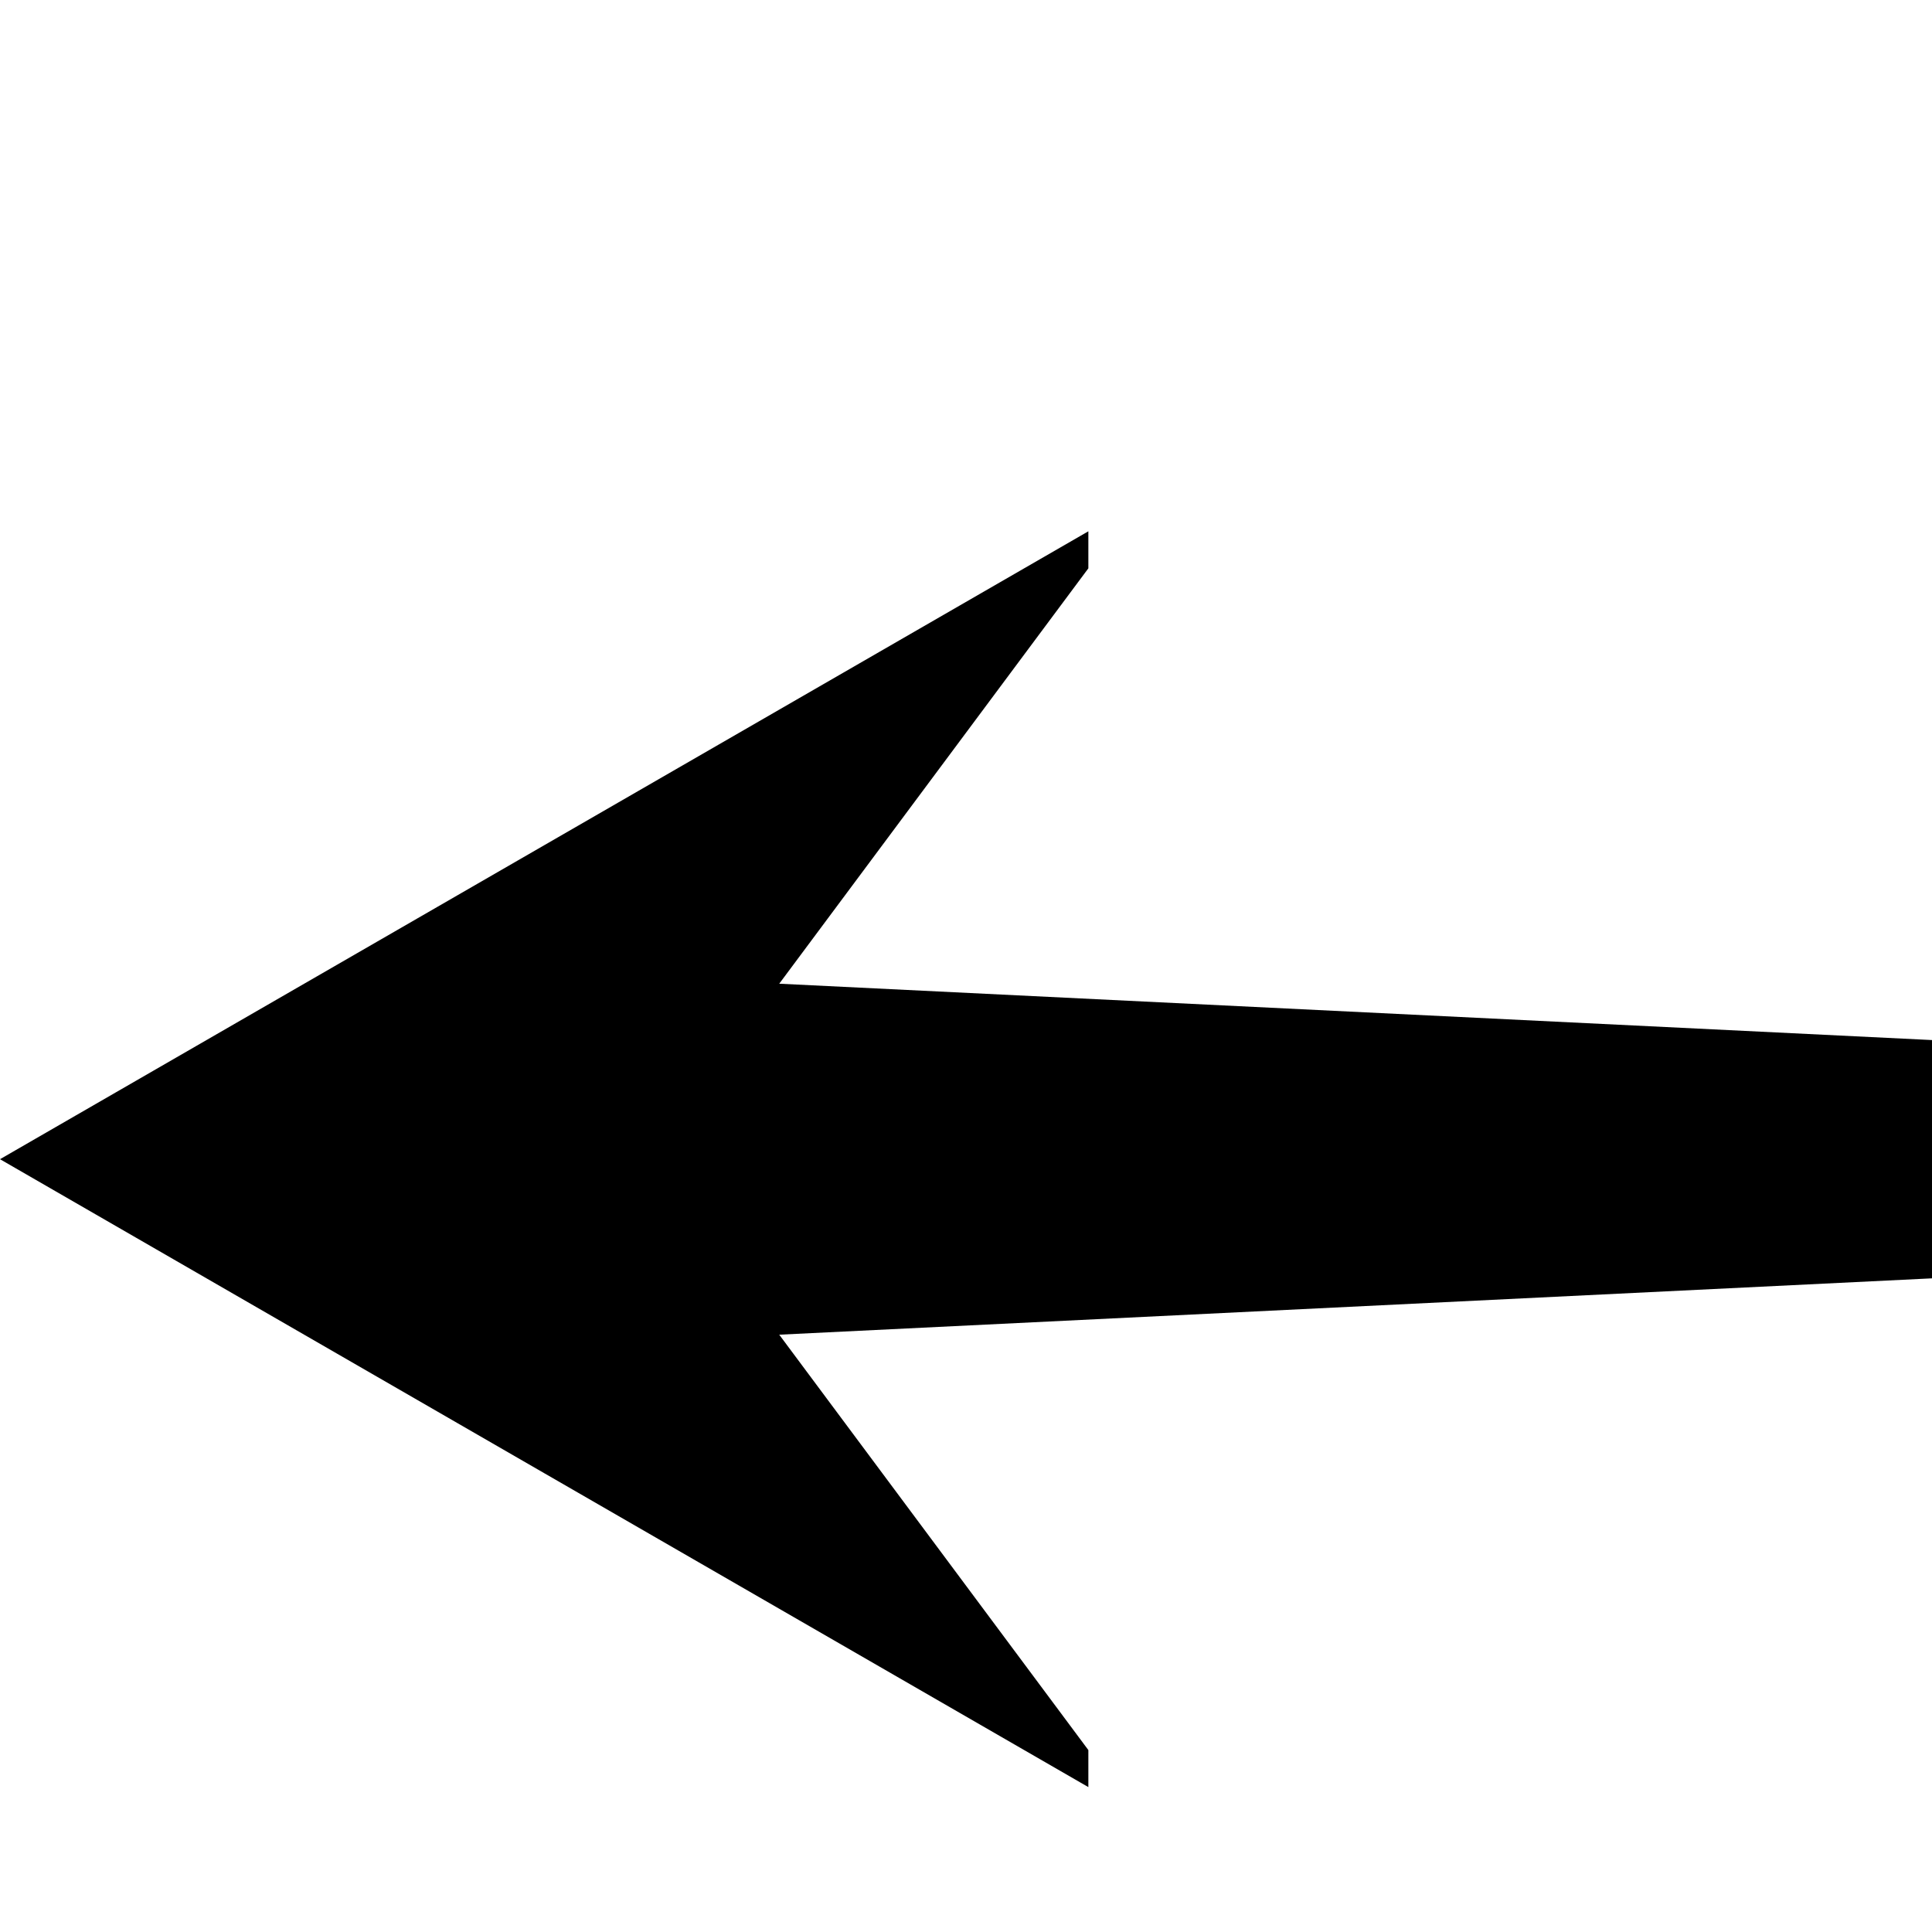
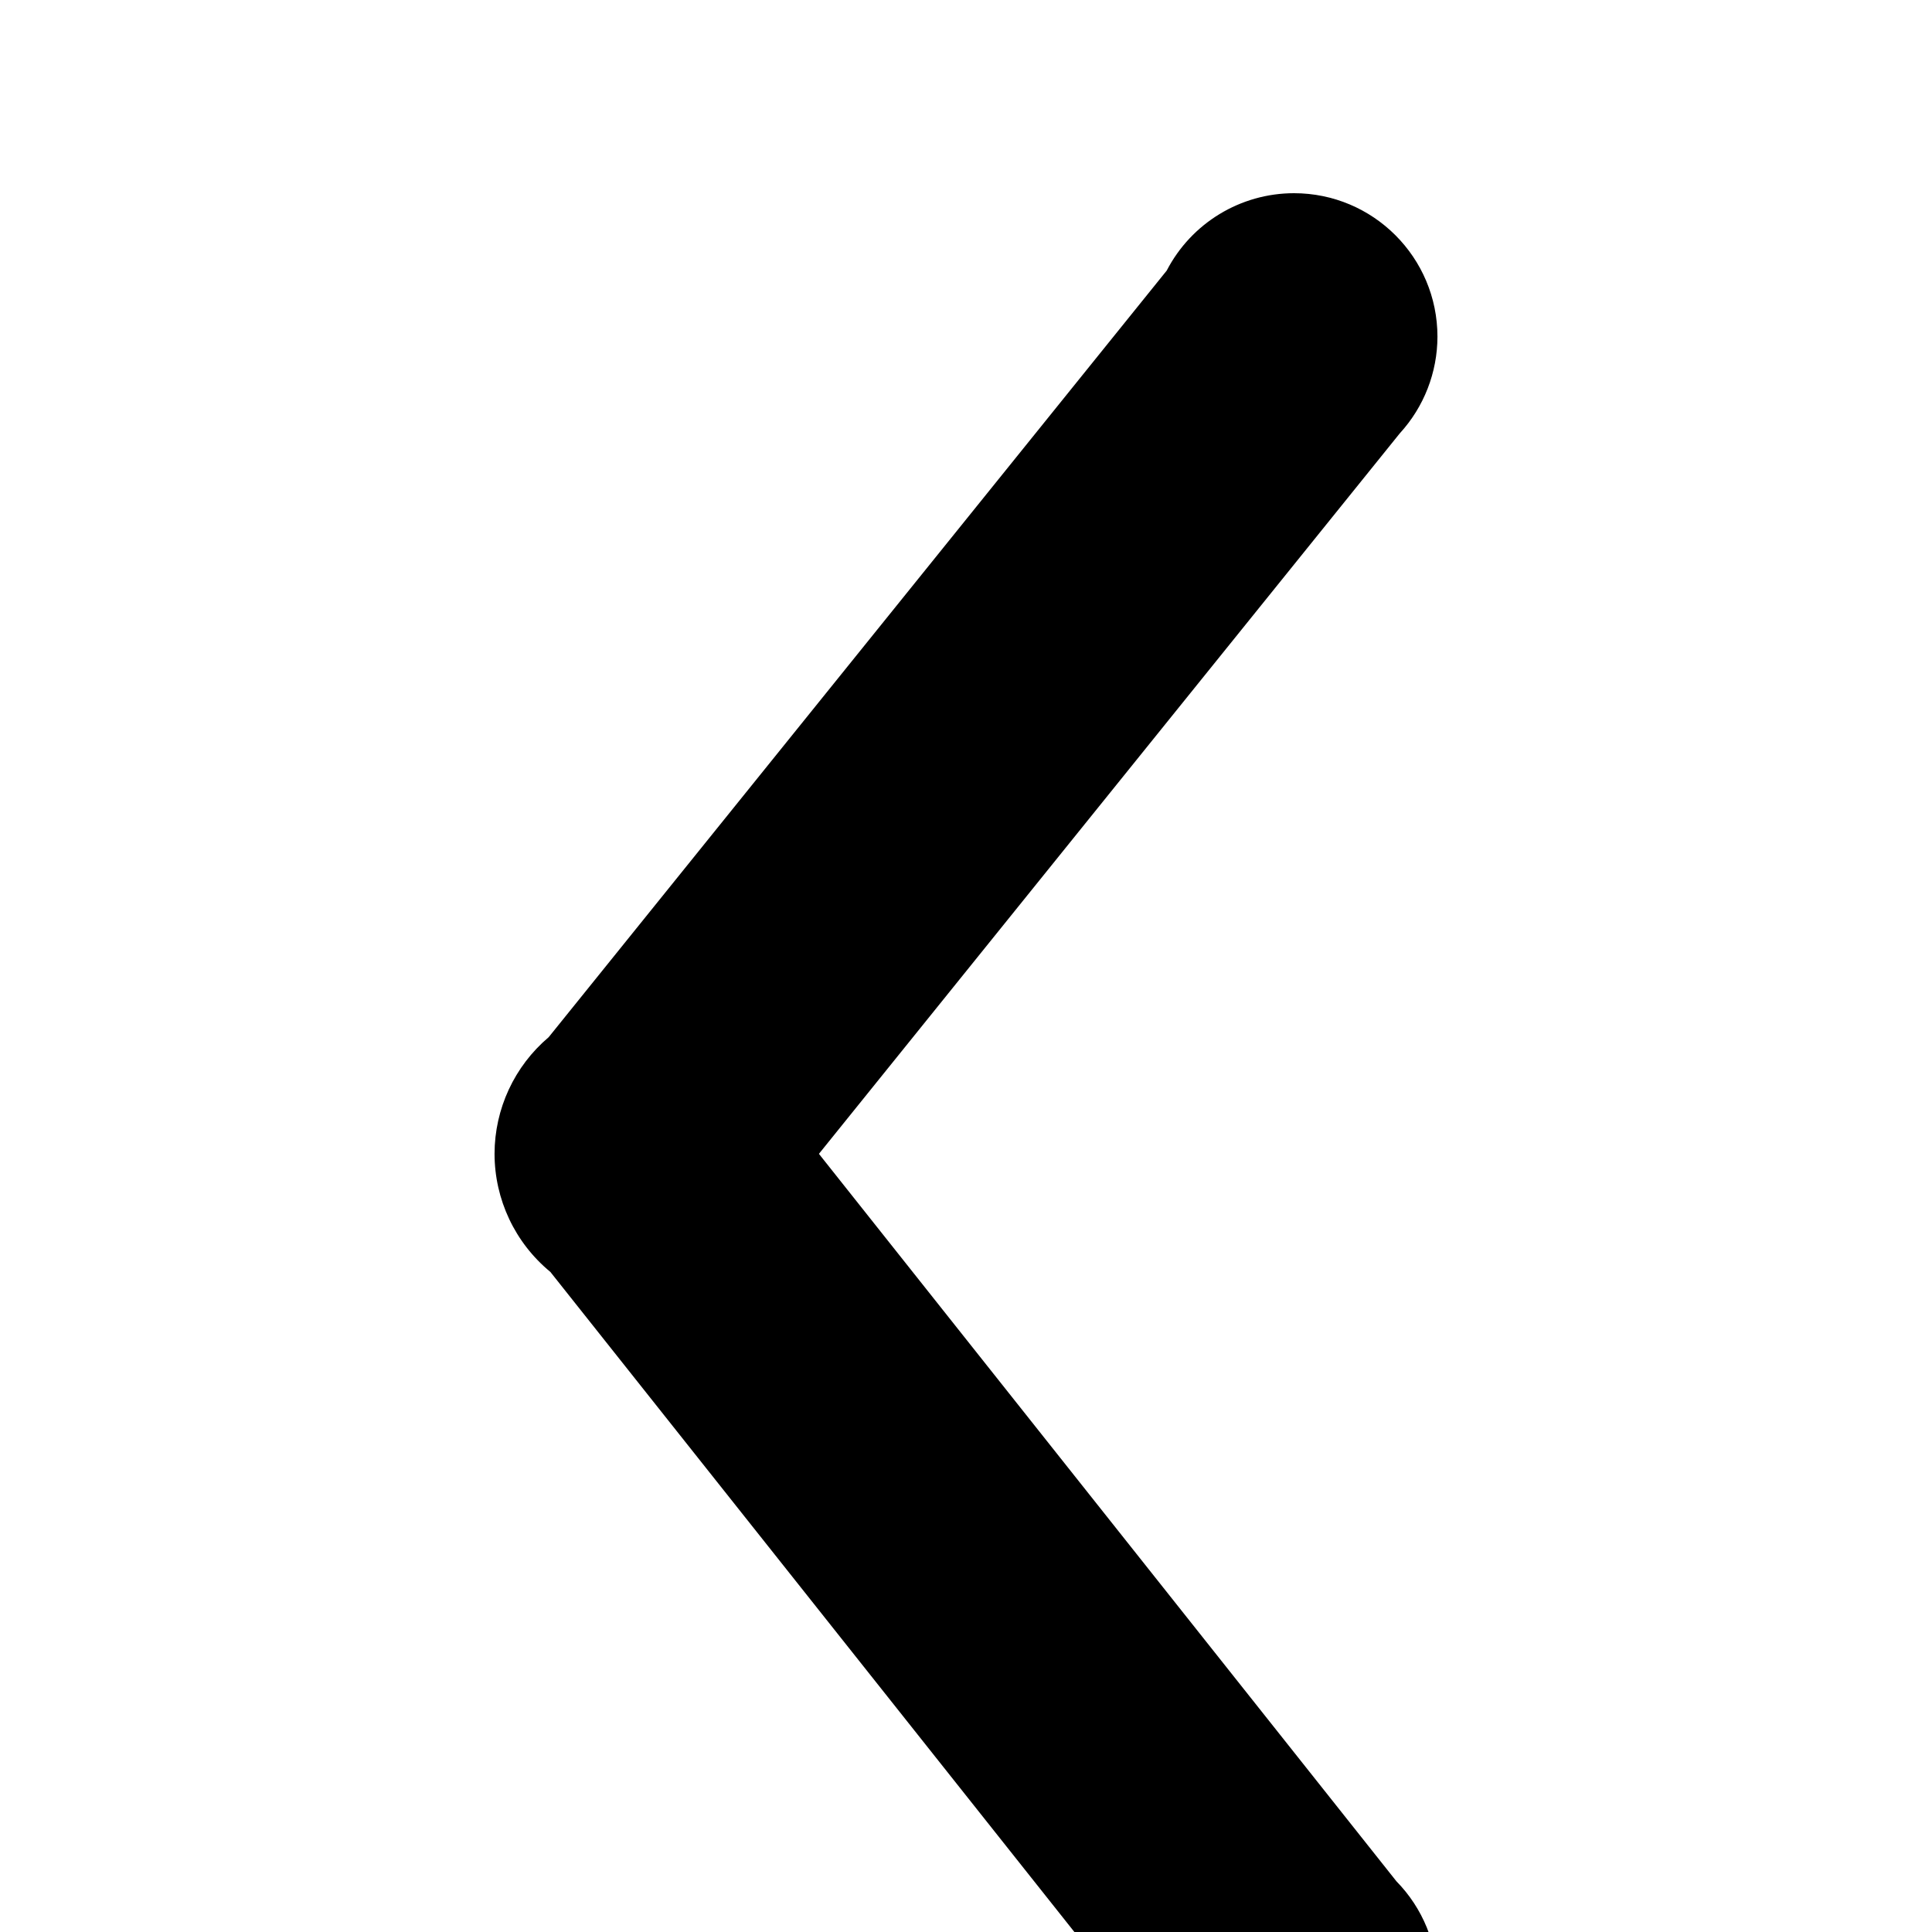
- <svg xmlns="http://www.w3.org/2000/svg" version="1.1" viewBox="0 -240 1200 1200">
-   <g transform="matrix(1 0 0 -1 0 960)">
-     <path fill="currentColor" d="M676 870v-23l-192 -258l716 -35v-74v-74l-716 -35l192 -258v-23l-338 195l-338 195l338 195z" />
+ <svg xmlns="http://www.w3.org/2000/svg" version="1.1" viewBox="0 -240 1200 1200" id="svg6">
+   <defs id="defs10" />
+   <g id="layer2">
+     <path style="fill:currentColor;stroke-width:2.683" d="M 803.697,1080 C 852.923,1079.999 892.828,1040.094 892.828,990.869 892.821,967.54 883.668,945.144 867.334,928.488 867.334,928.488 861.736,922.798 867.334,928.488 L 508.648,476.673 869.436,29.161 869.441,29.157 C 884.447,12.764 892.789,-8.644 892.828,-30.869 892.828,-80.094 852.923,-119.999 803.697,-120 770.452,-119.97 739.987,-101.441 724.669,-71.934 724.669,-71.934 722.063,-66.924 724.669,-71.934 L 340.789,404.217 C 319.503,422.257 307.212,448.734 307.172,476.636 307.189,505.042 319.903,531.953 341.834,550.006 L 725.151,1032.845 V 1032.847 C 740.634,1061.847 770.823,1079.97 803.697,1080 Z" id="path4483" />
  </g>
</svg>
